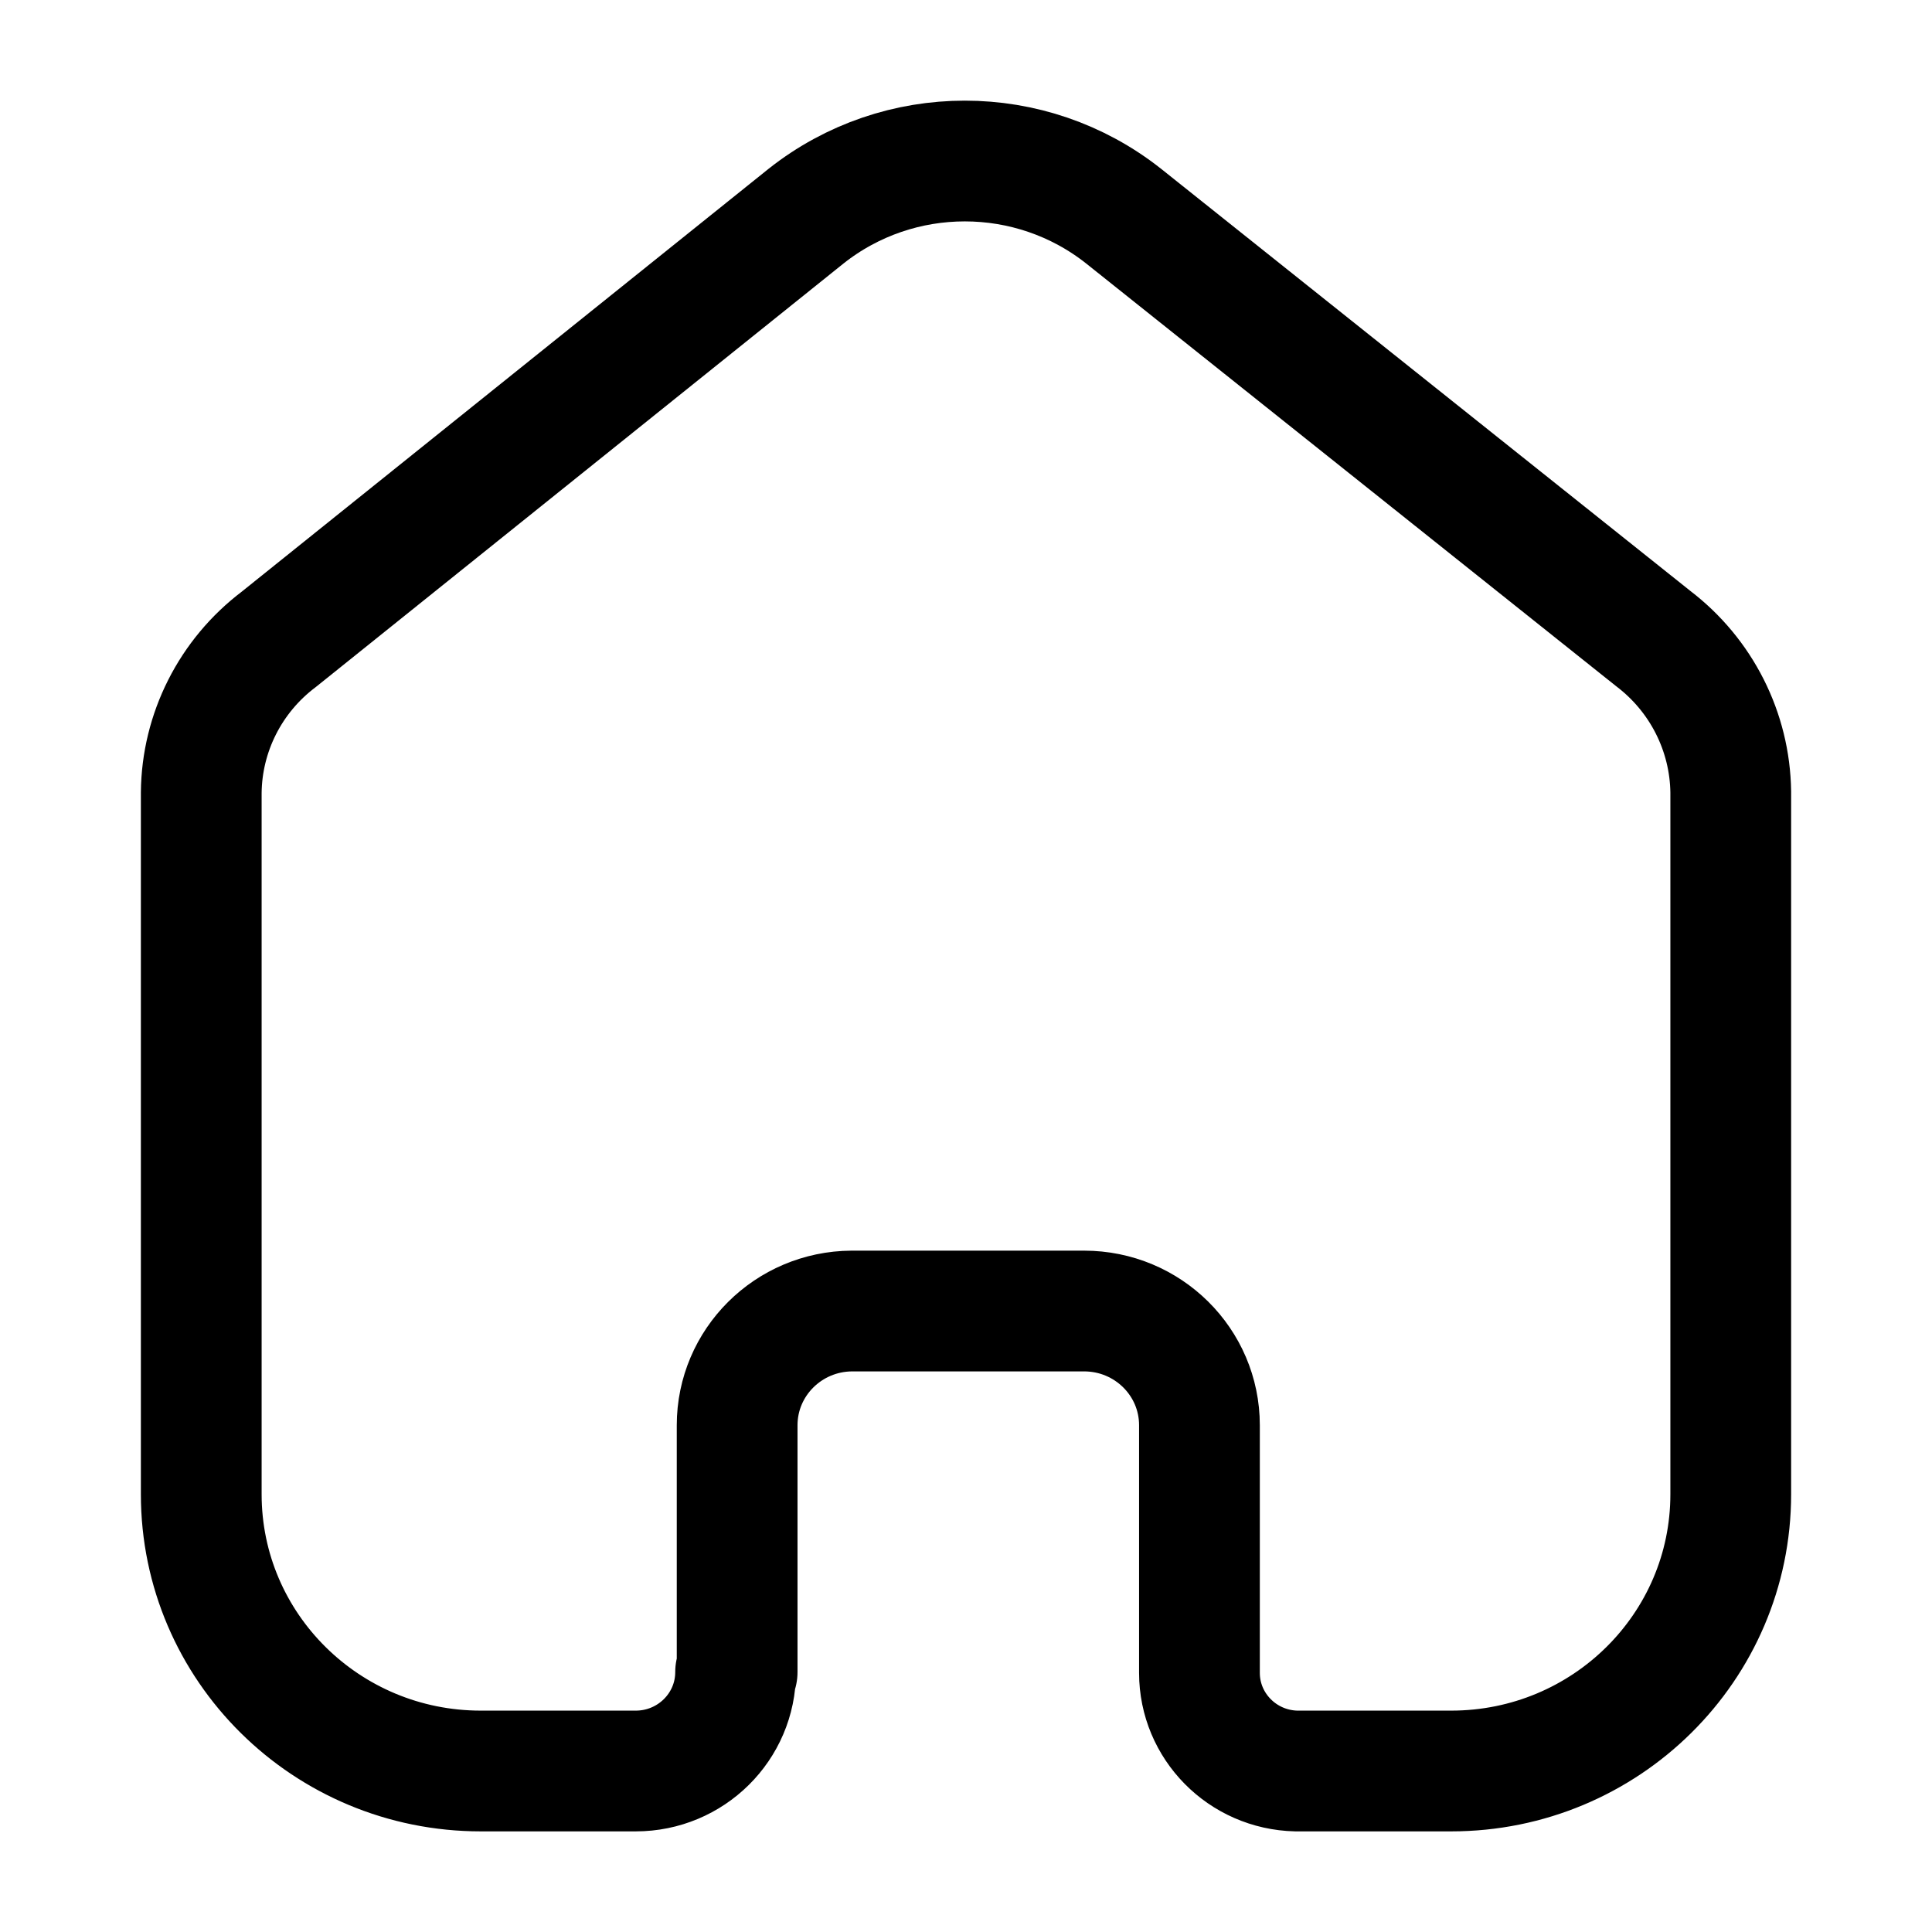
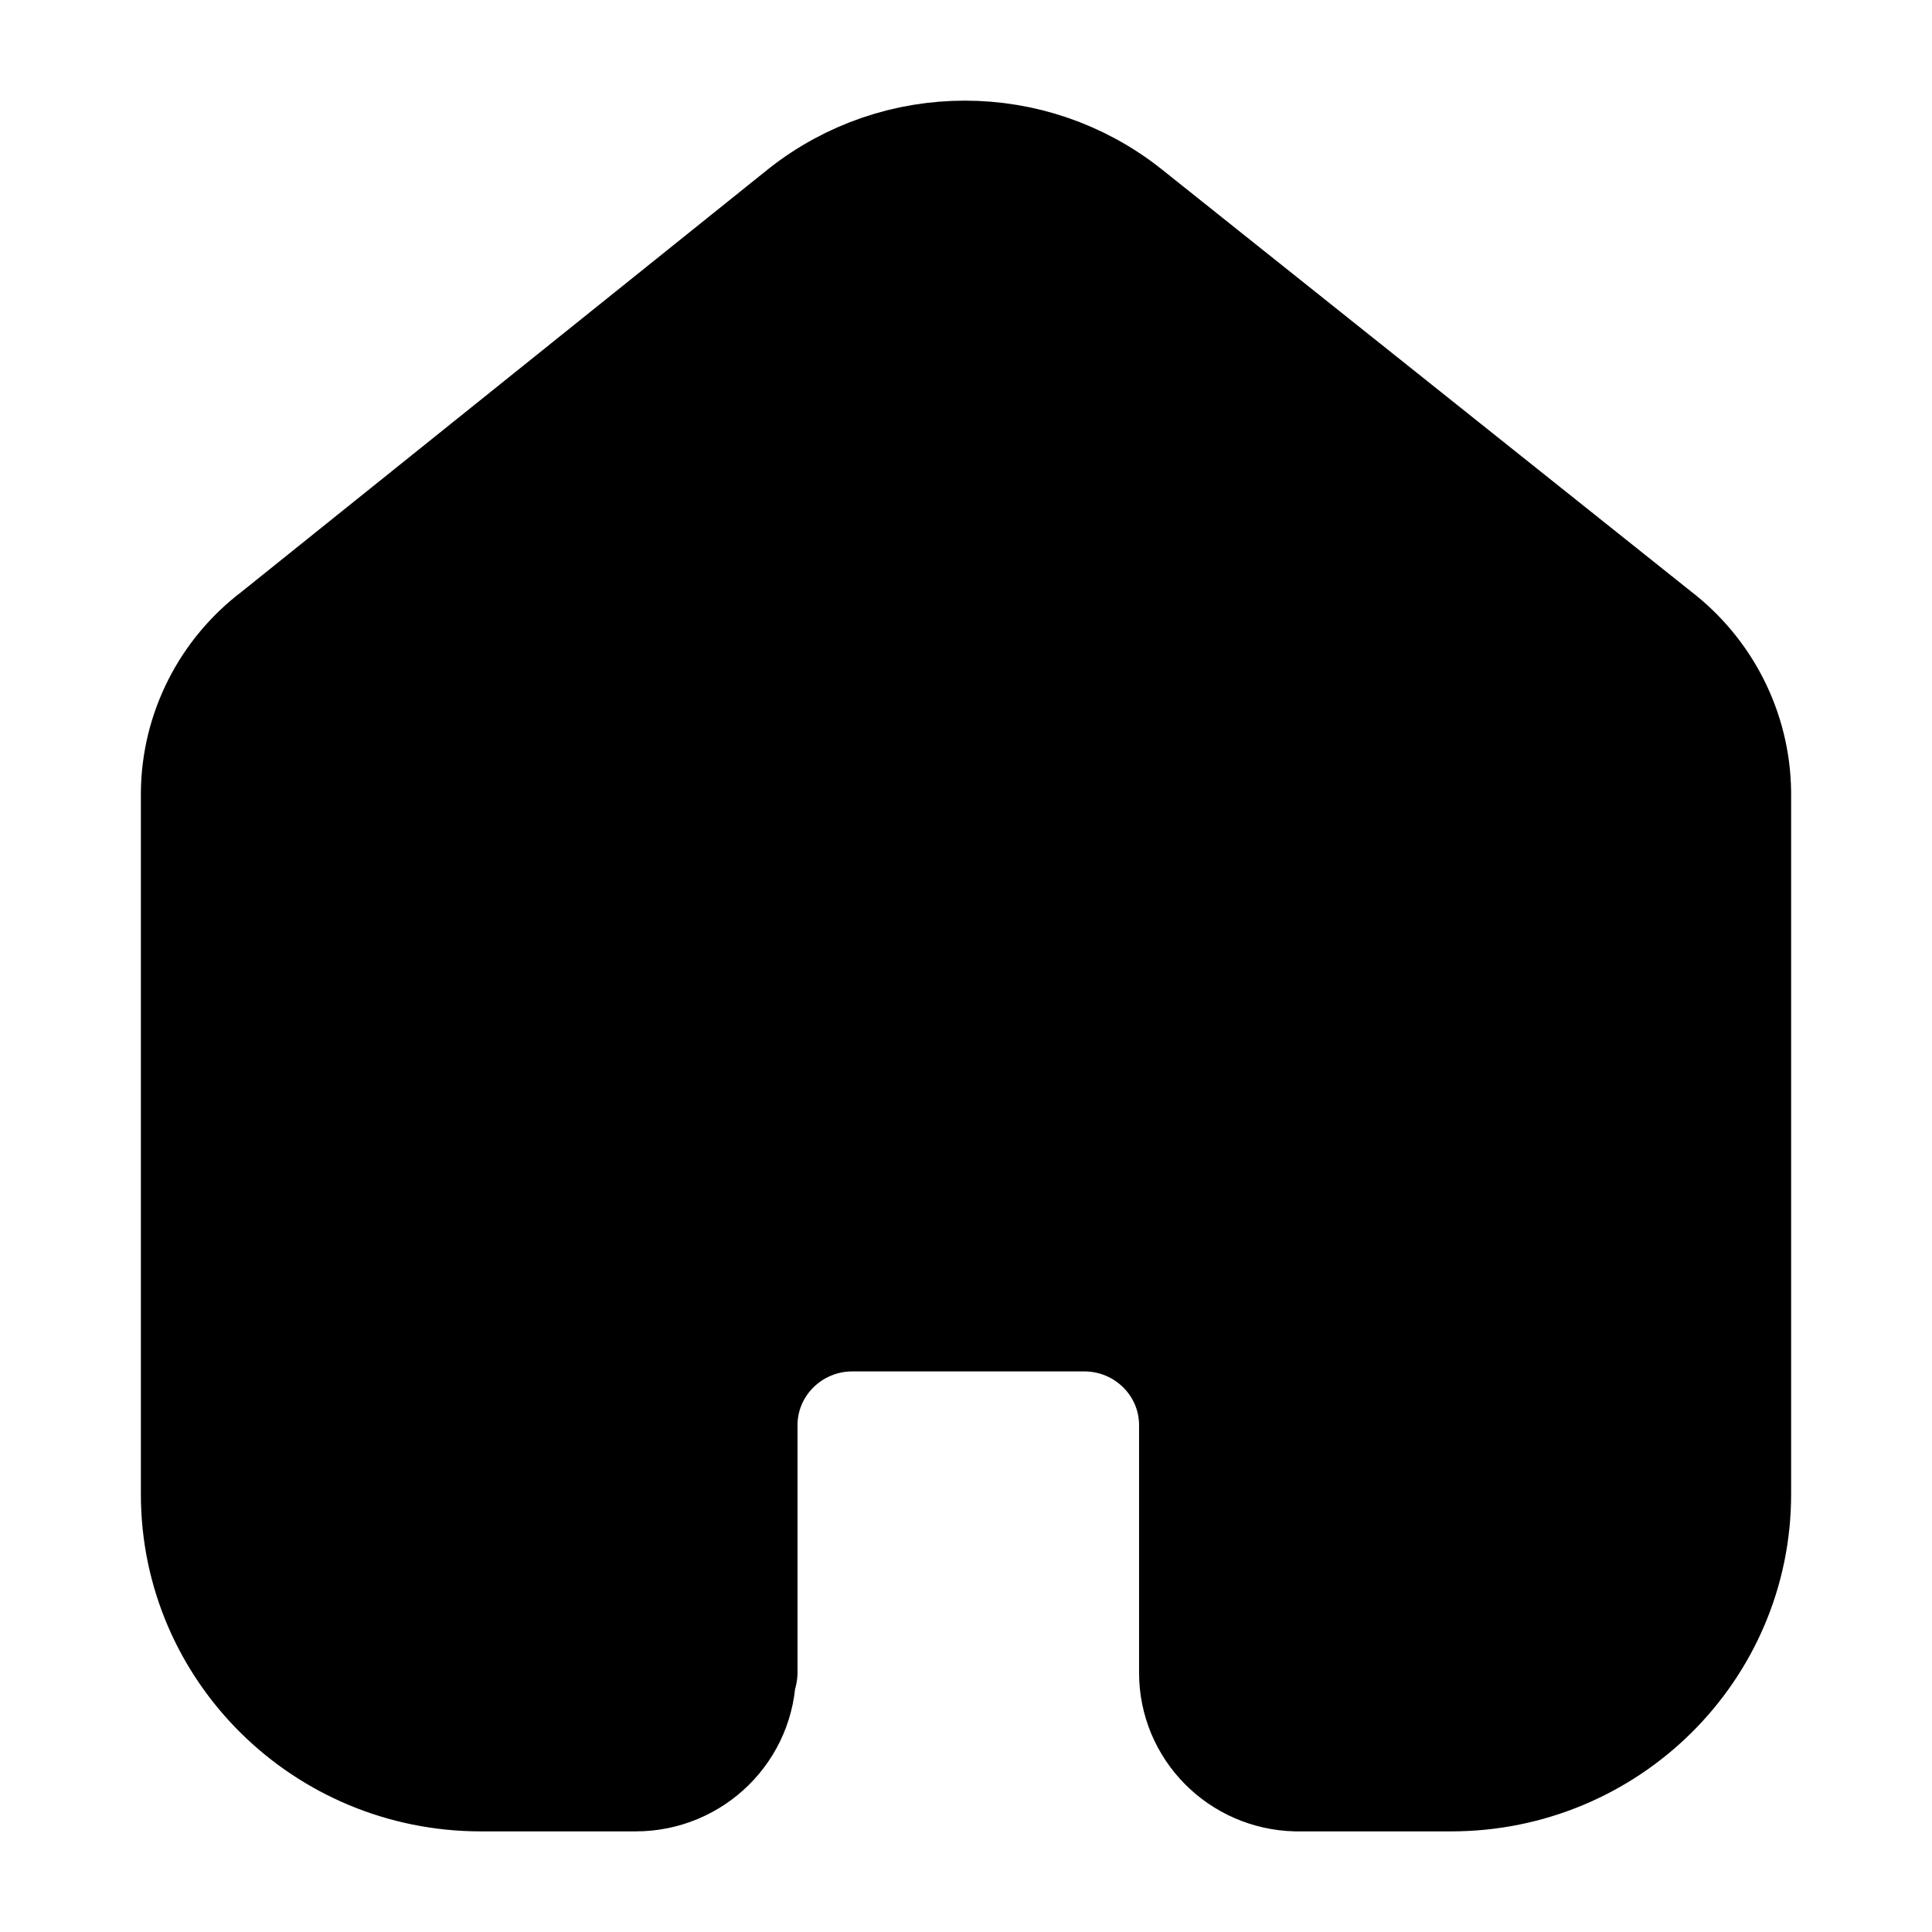
- <svg xmlns="http://www.w3.org/2000/svg" width="24" height="24" viewBox="0 0 24 24" fill="none">
+ <svg xmlns="http://www.w3.org/2000/svg" width="24" height="24" viewBox="0 0 24 24" fill="currentFill">
  <g id="Iconly/Light/Home">
    <g id="Home">
      <path id="Home_2" d="M9.157 20.771V17.705C9.157 16.925 9.793 16.291 10.581 16.286H13.467C14.259 16.286 14.9 16.921 14.9 17.705V17.705V20.781C14.9 21.443 15.434 21.985 16.103 22H18.027C19.945 22 21.5 20.461 21.5 18.562V18.562V9.838C21.49 9.091 21.136 8.389 20.538 7.933L13.958 2.685C12.805 1.772 11.166 1.772 10.013 2.685L3.462 7.943C2.862 8.397 2.507 9.1 2.5 9.847V18.562C2.5 20.461 4.055 22 5.973 22H7.897C8.582 22 9.138 21.45 9.138 20.771V20.771" stroke="currentColor" stroke-width="1.5" stroke-linecap="round" stroke-linejoin="round" />
    </g>
  </g>
</svg>
